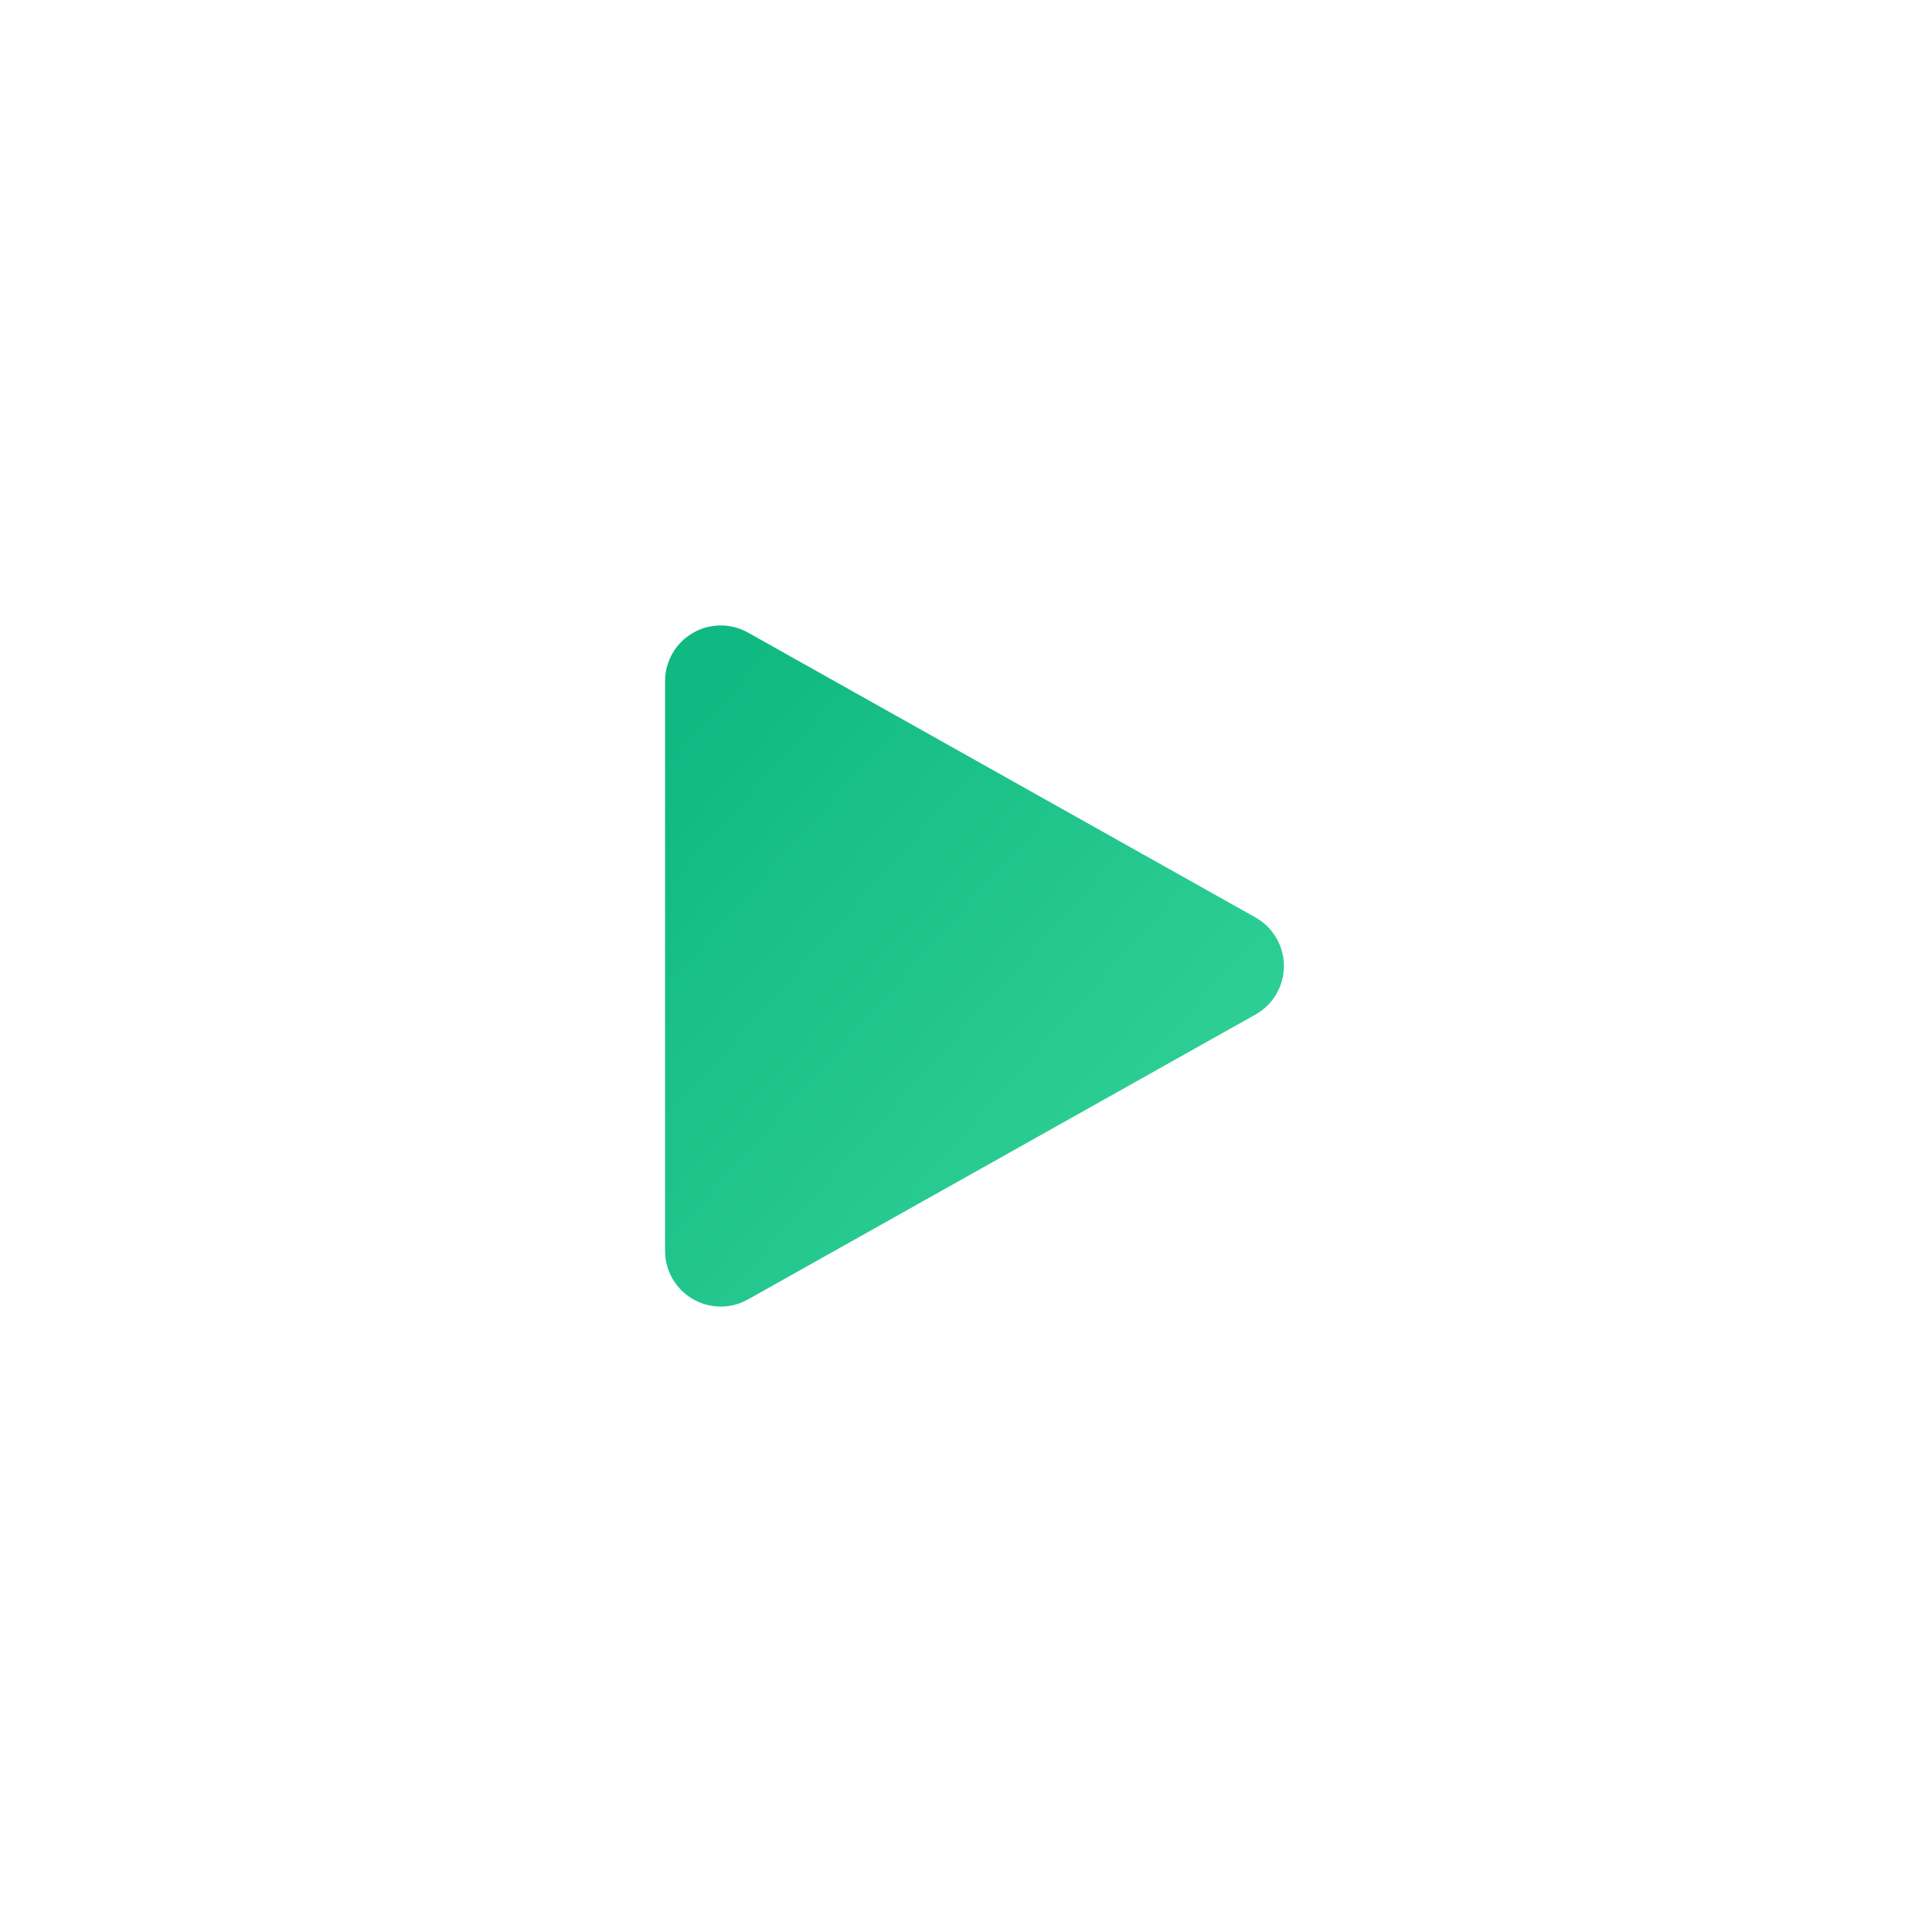
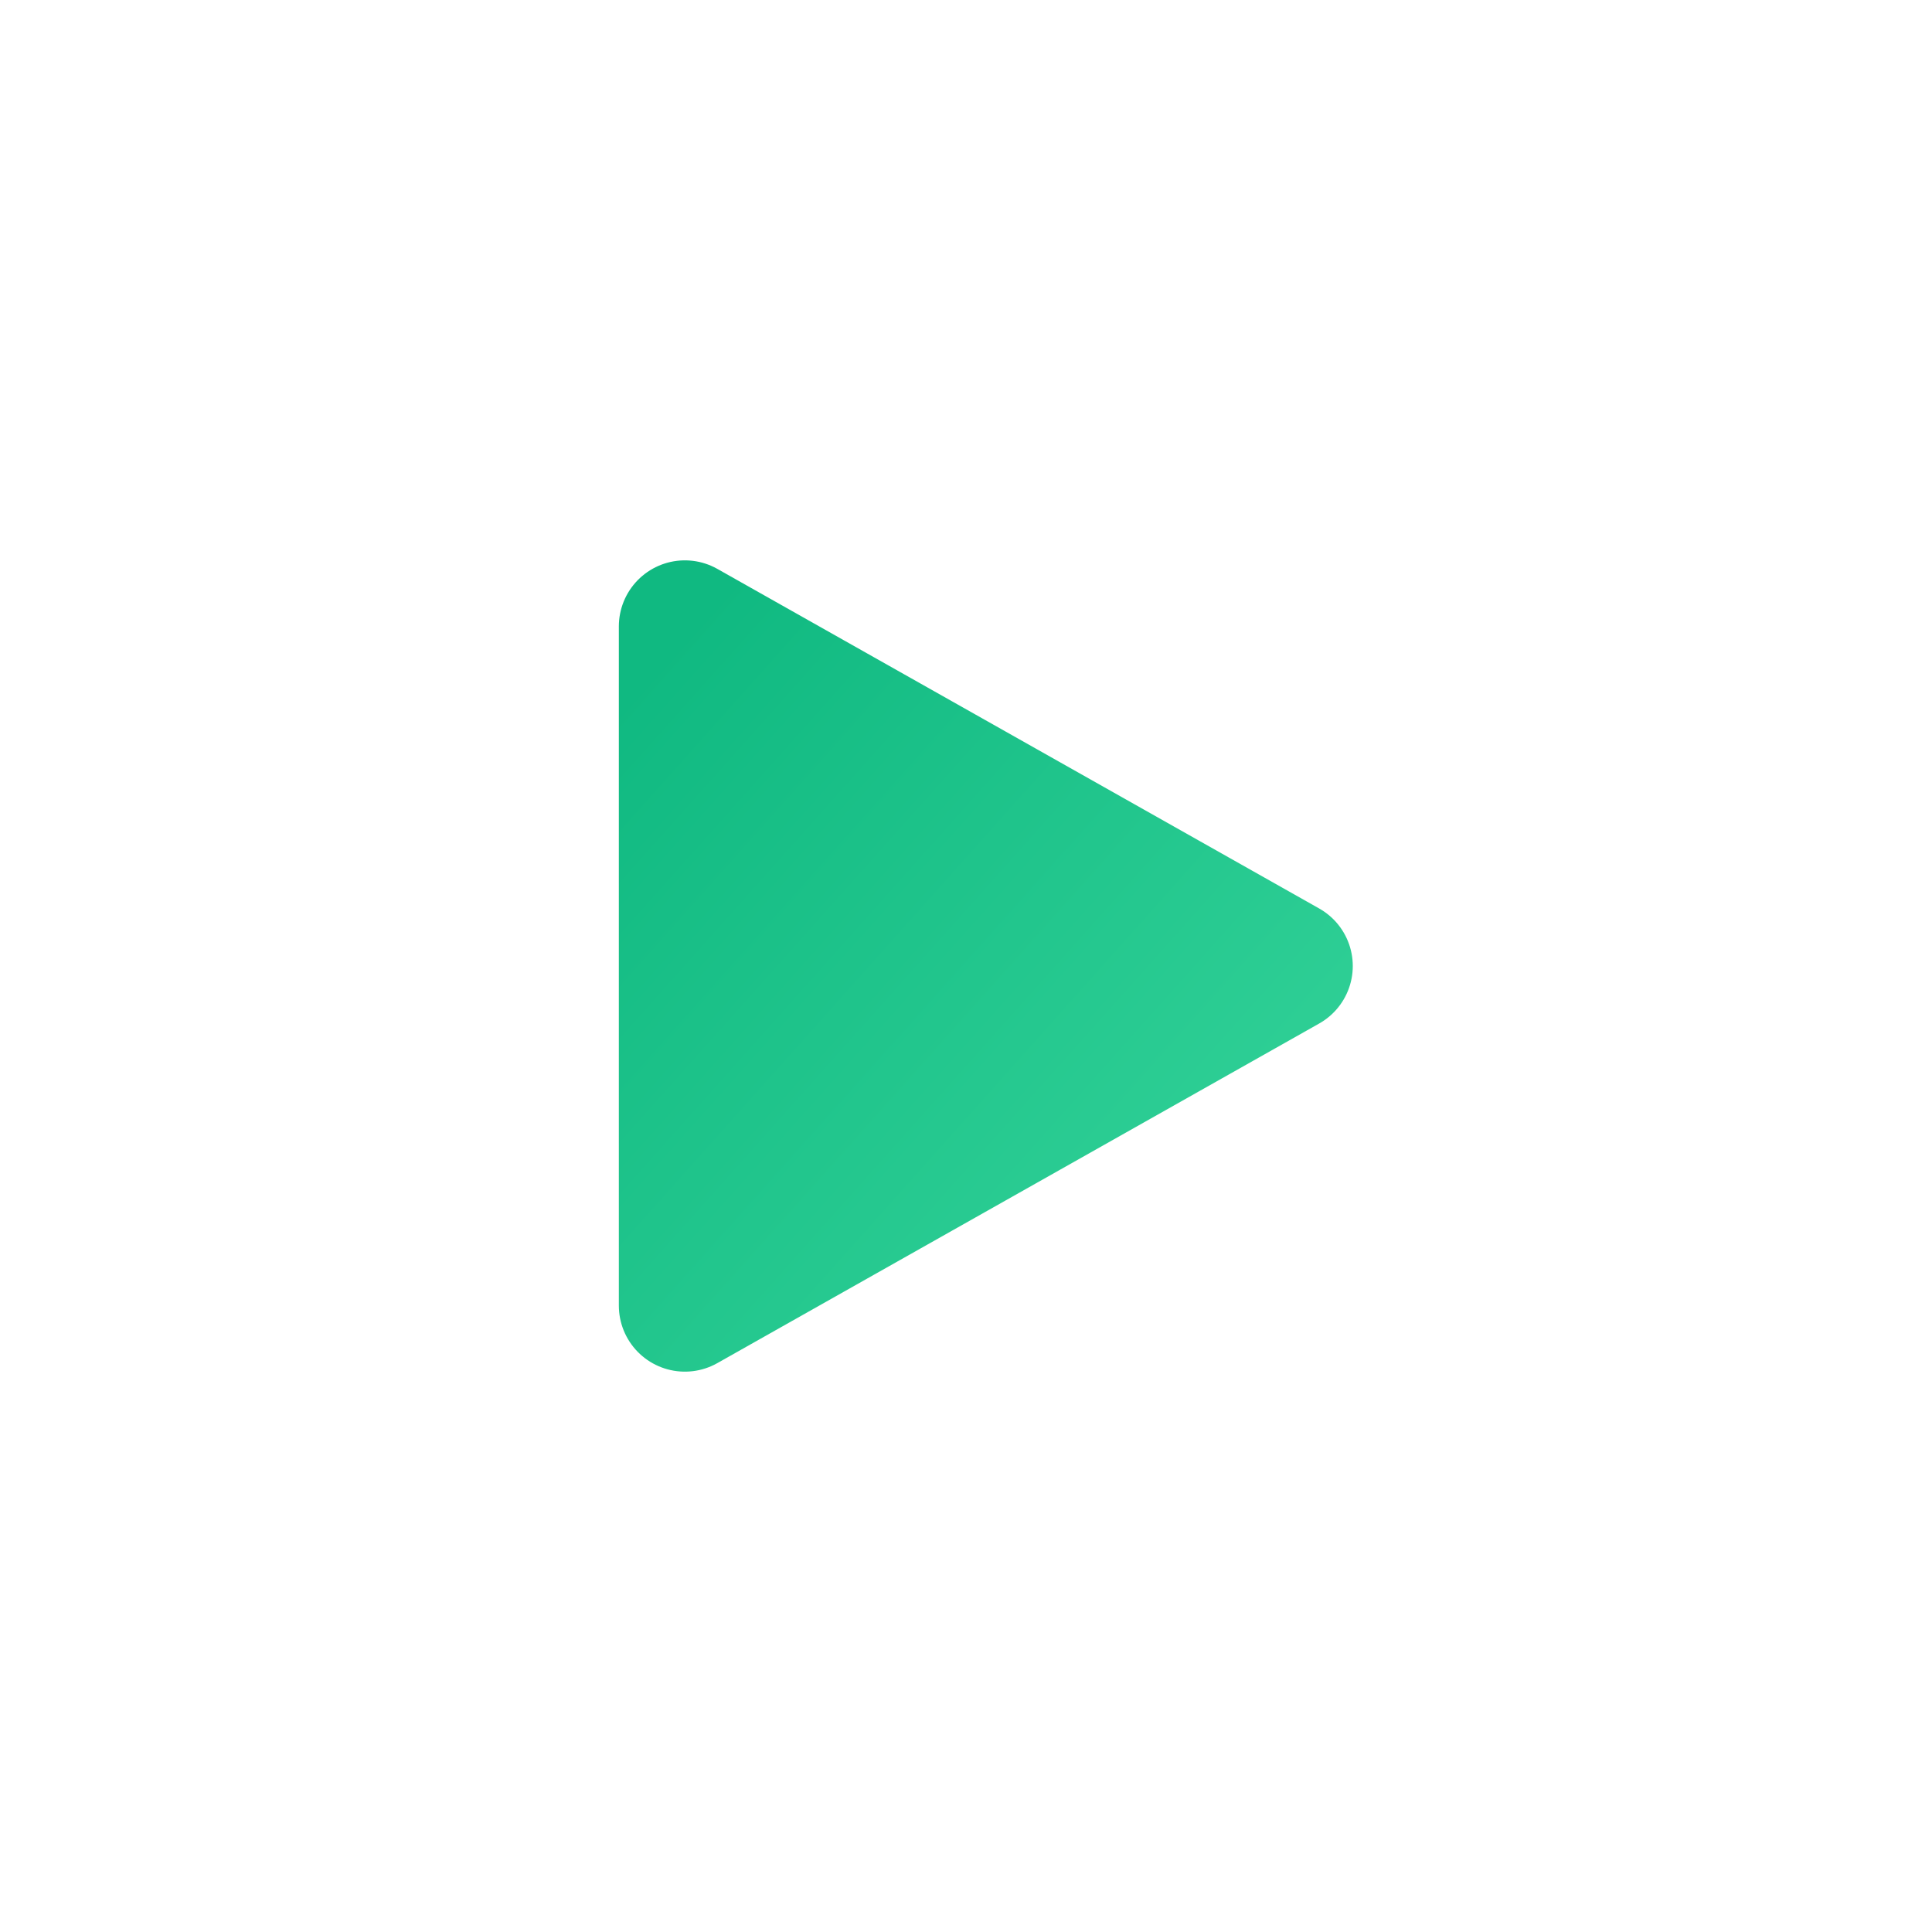
<svg xmlns="http://www.w3.org/2000/svg" width="1024" height="1024" viewBox="0 0 1024 1024">
  <defs>
    <linearGradient id="g" x1="0" y1="0" x2="1" y2="1">
      <stop offset="0" stop-color="#10B981" />
      <stop offset="1" stop-color="#34D399" />
    </linearGradient>
  </defs>
-   <polygon points="382,361 382,663 651,512" fill="url(#g)" stroke="url(#g)" stroke-width="59" stroke-linejoin="round" />
+   <polygon points="363,332 363,692 682,512" fill="url(#g)" stroke="url(#g)" stroke-width="70" stroke-linejoin="round" />
</svg>
